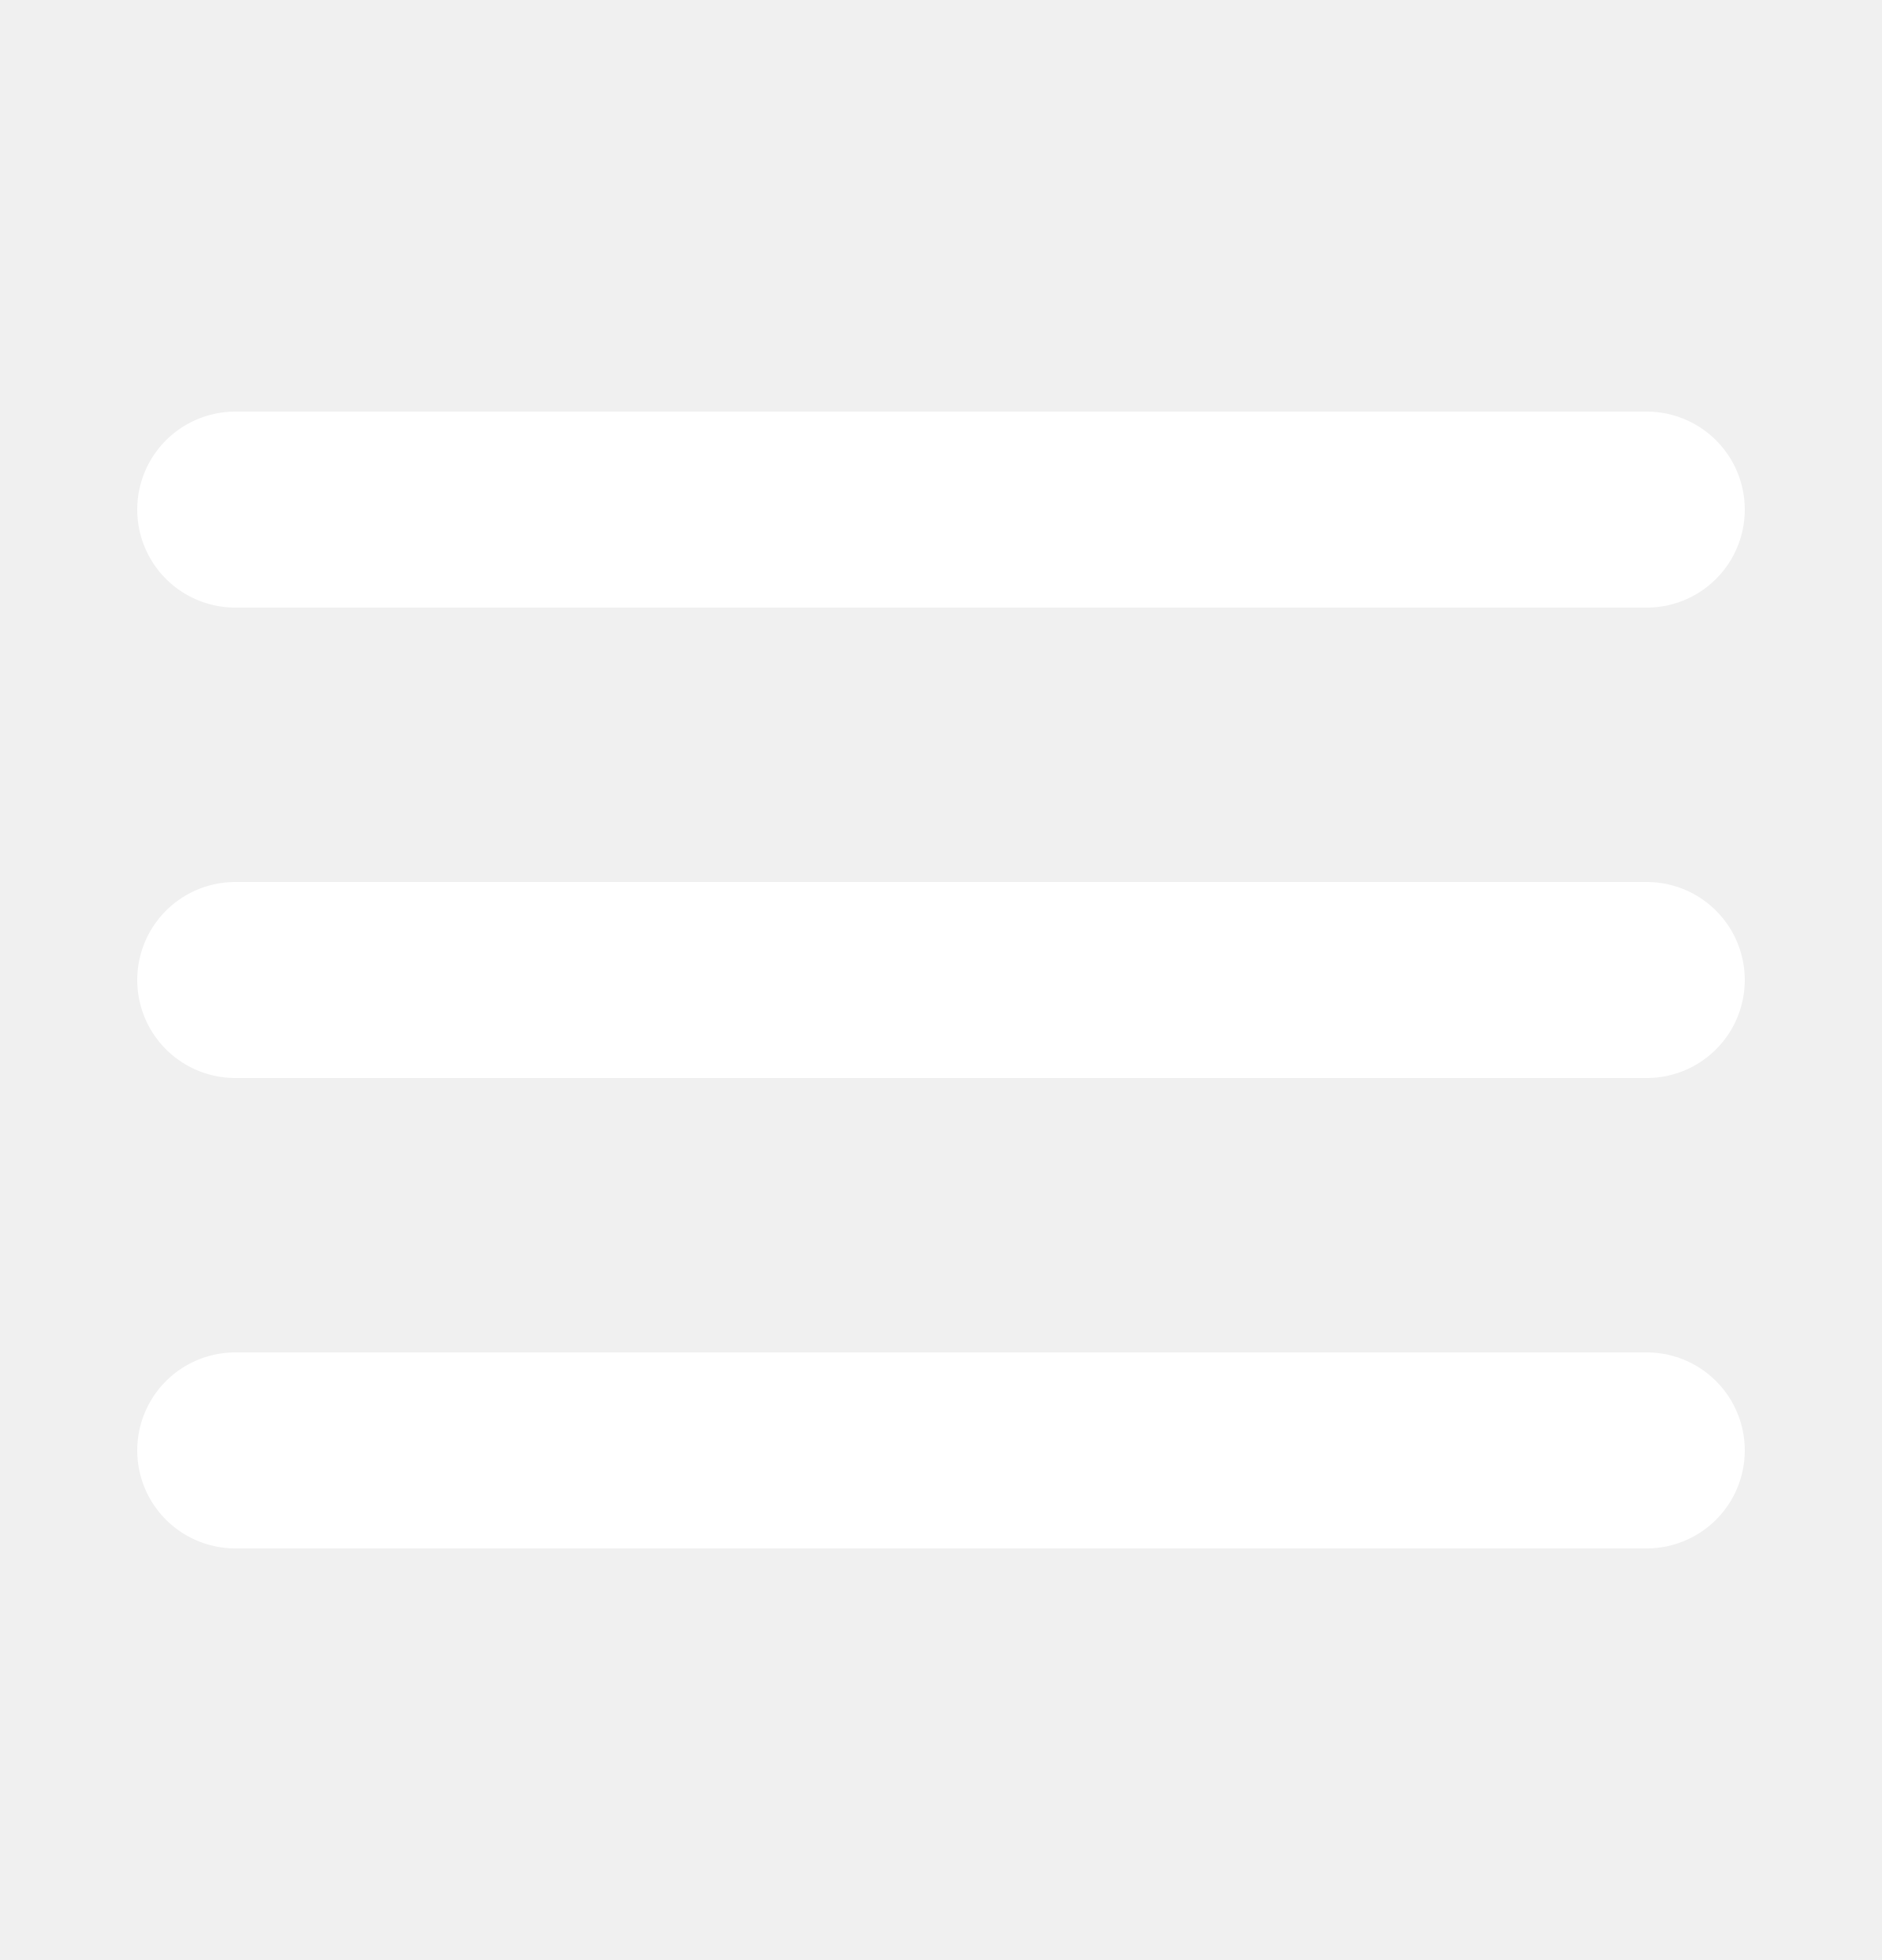
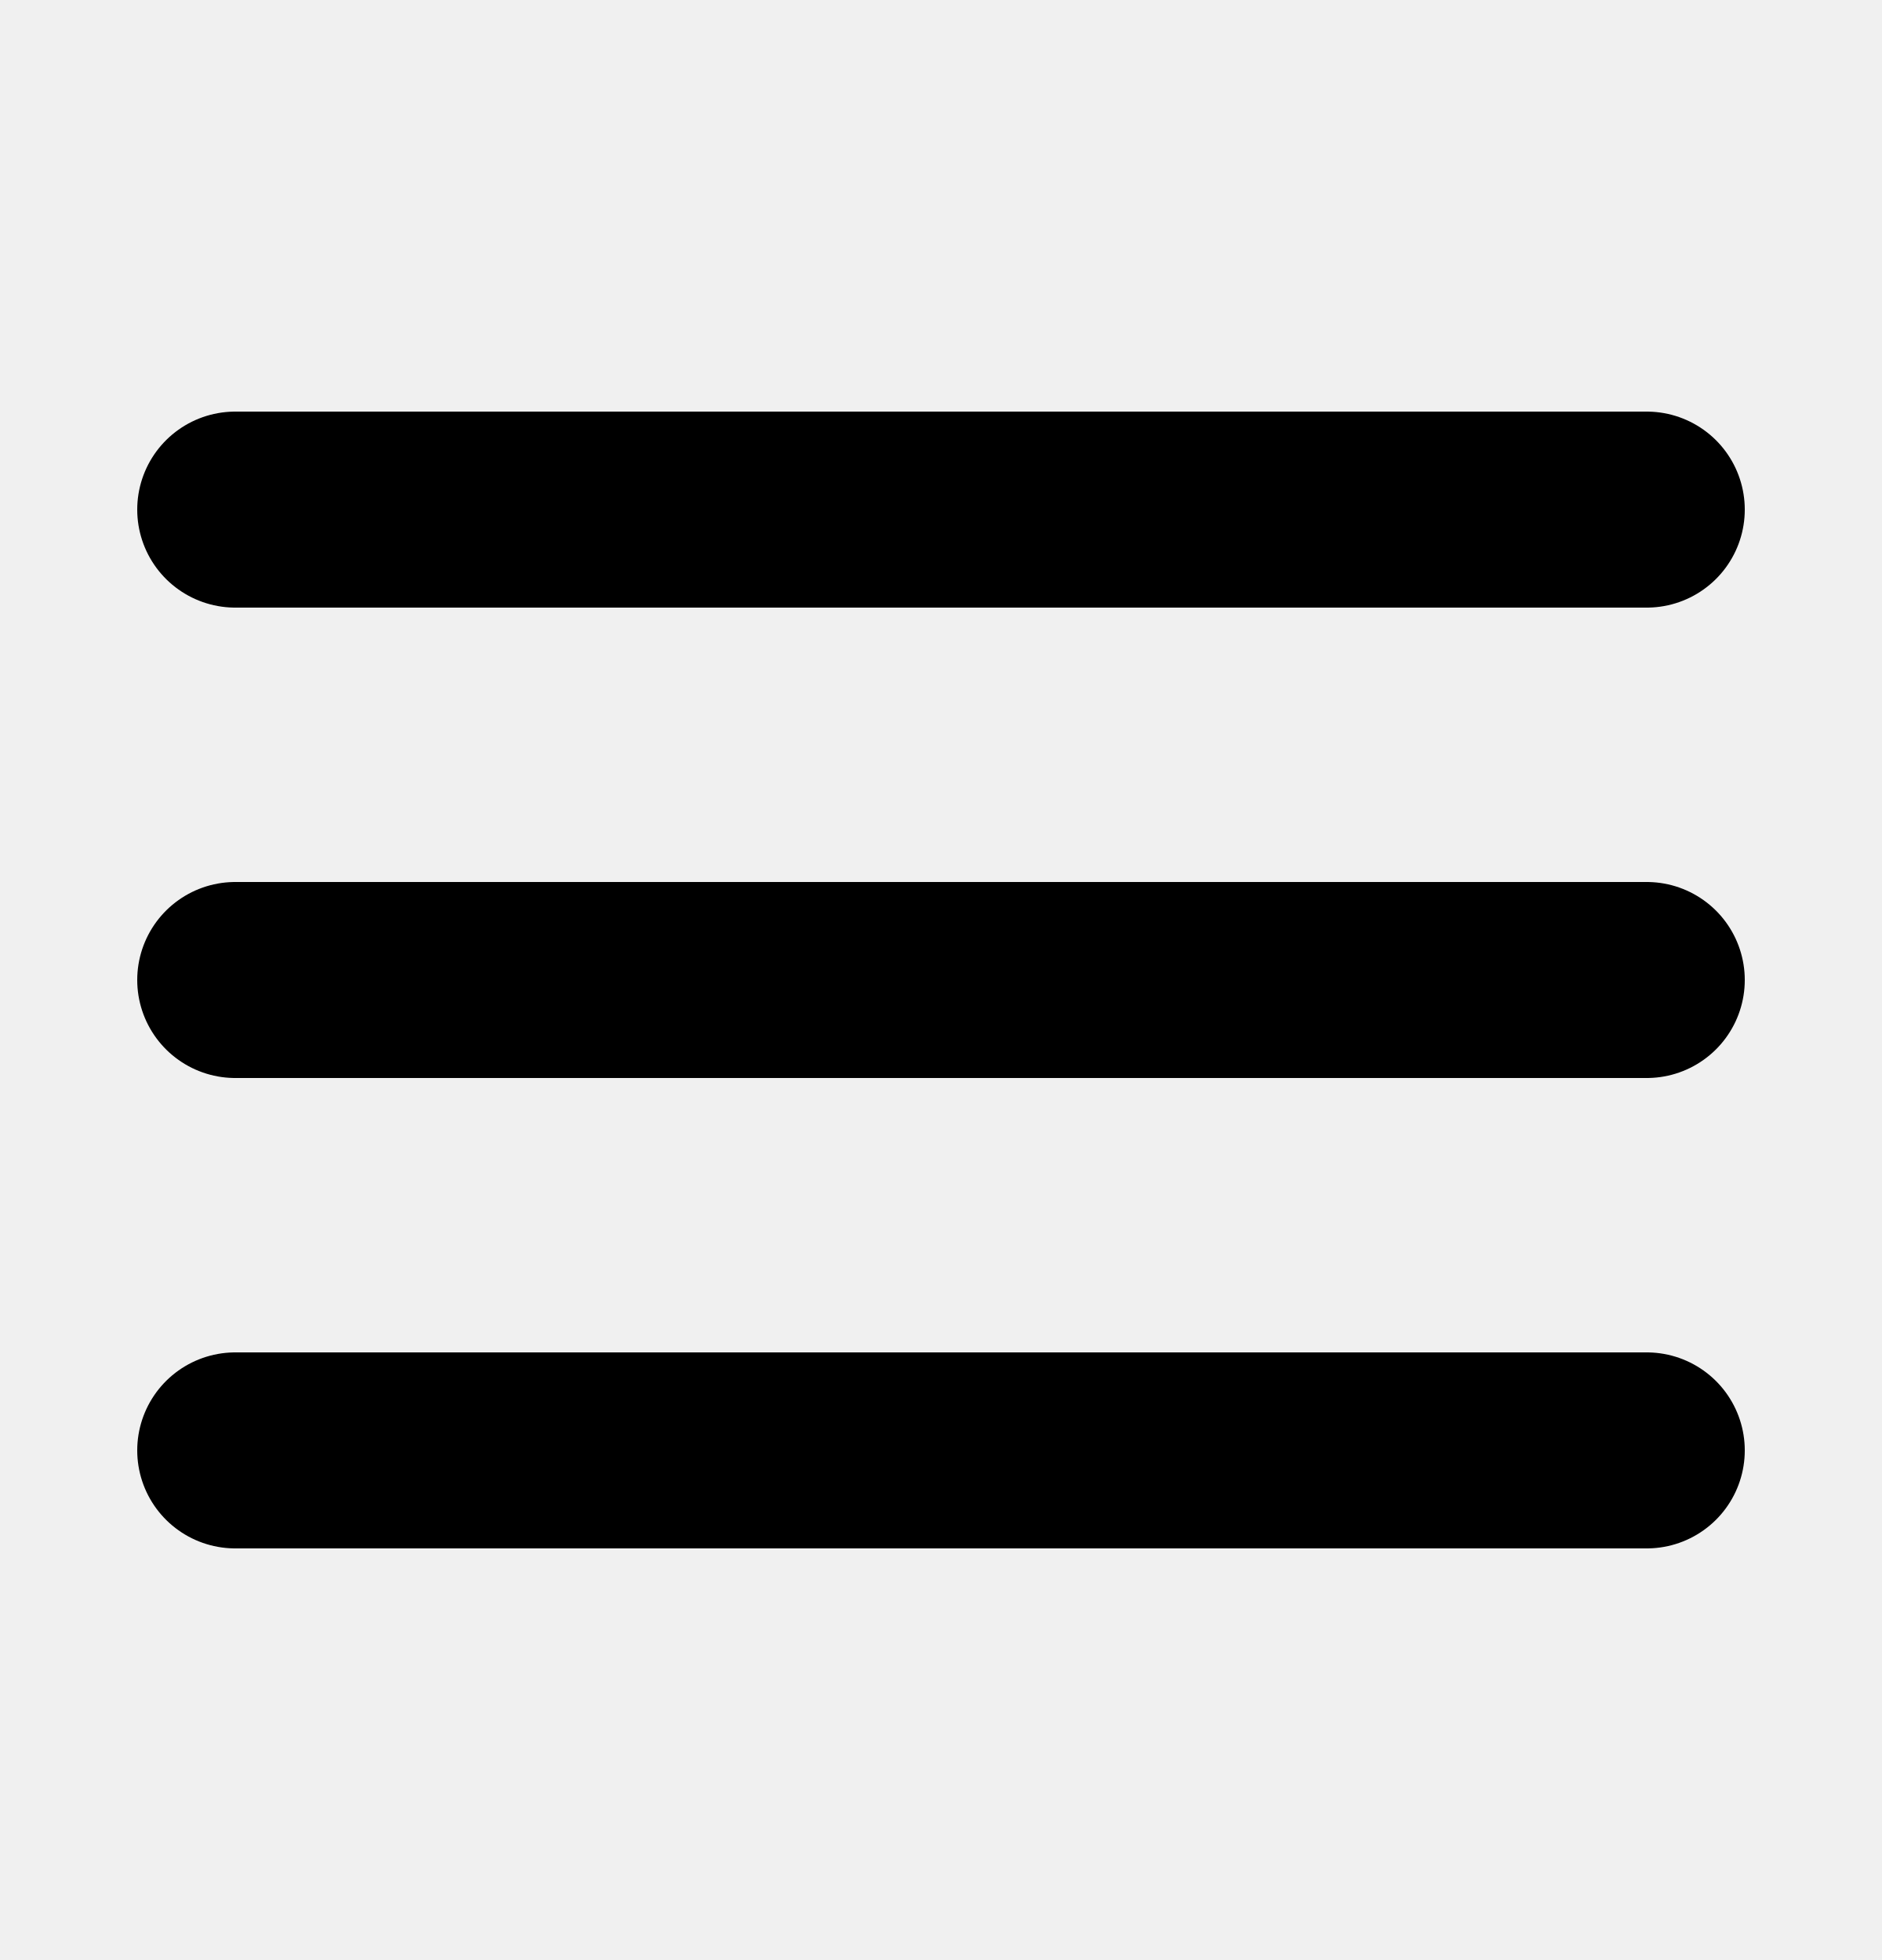
- <svg xmlns="http://www.w3.org/2000/svg" width="24" height="25" viewBox="0 0 24 25" fill="none">
-   <path d="M3 6.5H21M3 12.5H21M3 18.5H21" stroke="white" stroke-width="2.5" stroke-linecap="round" stroke-linejoin="round" />
+ <svg xmlns="http://www.w3.org/2000/svg" width="24" height="25" viewBox="0 0 24 25" fill="currentColor">
+   <path d="M3 6.5H21M3 12.5H21M3 18.5H21" stroke="currentColor" stroke-width="2.5" stroke-linecap="round" stroke-linejoin="round" />
</svg>
